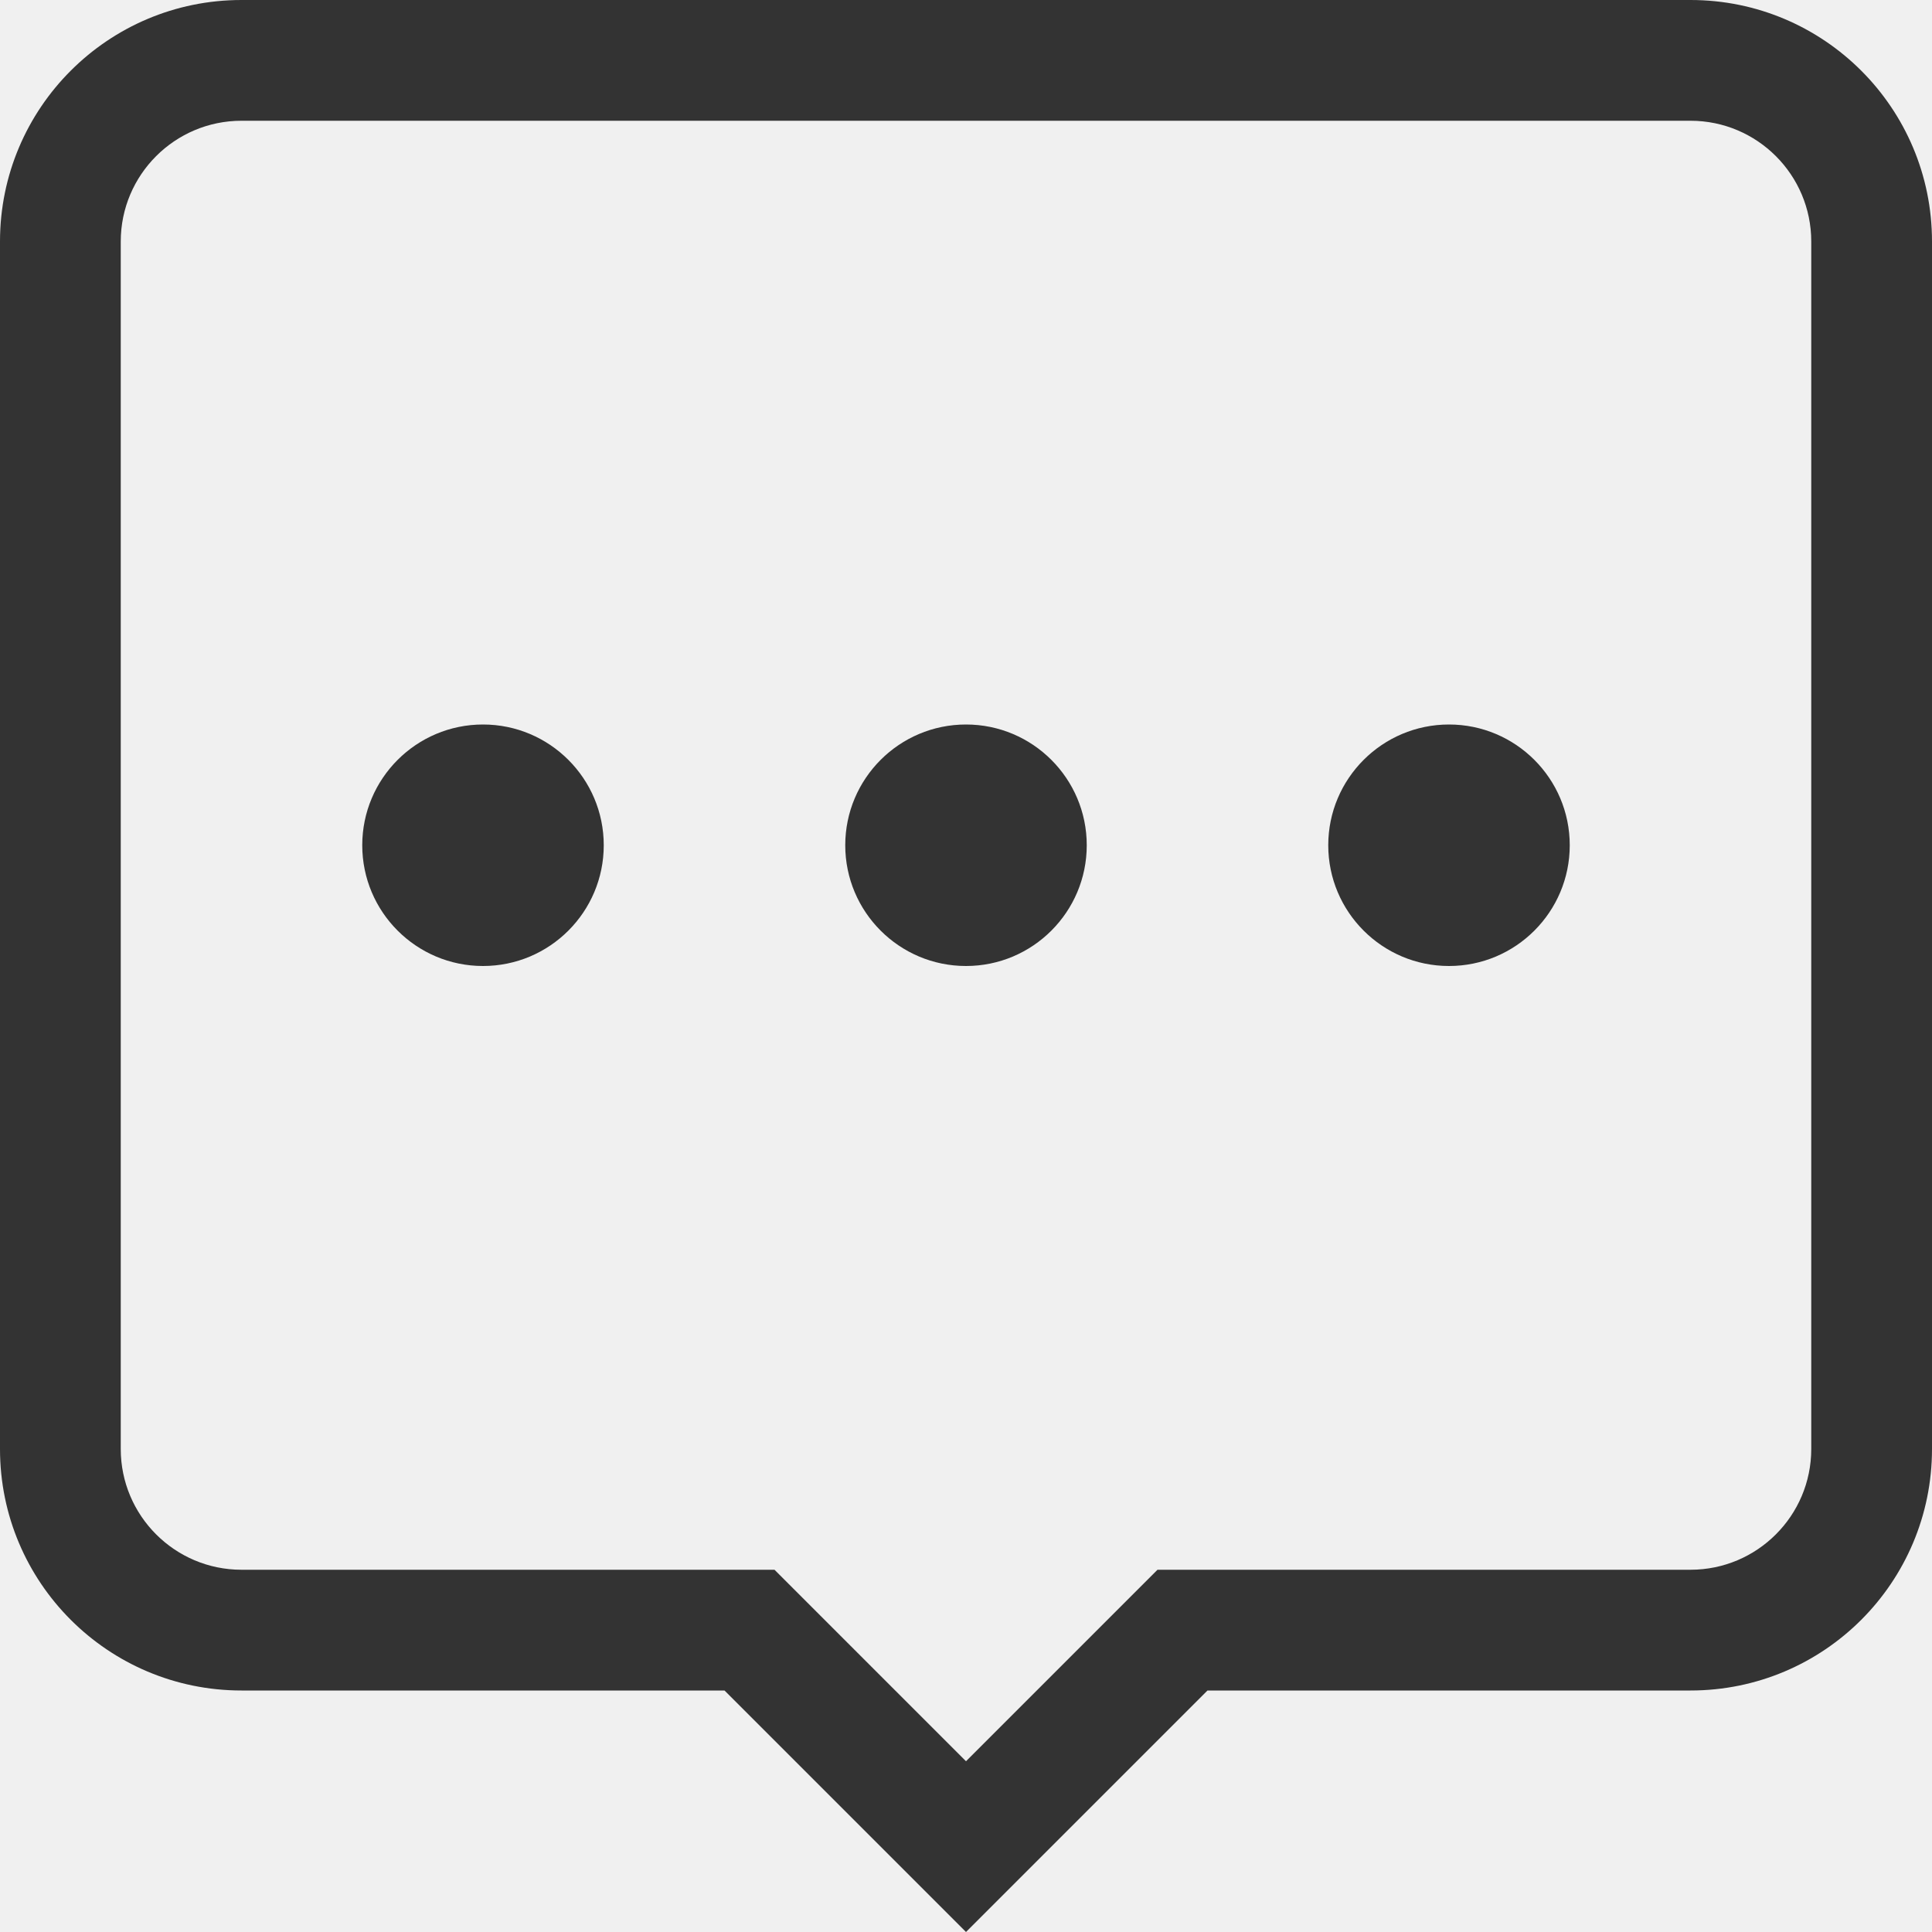
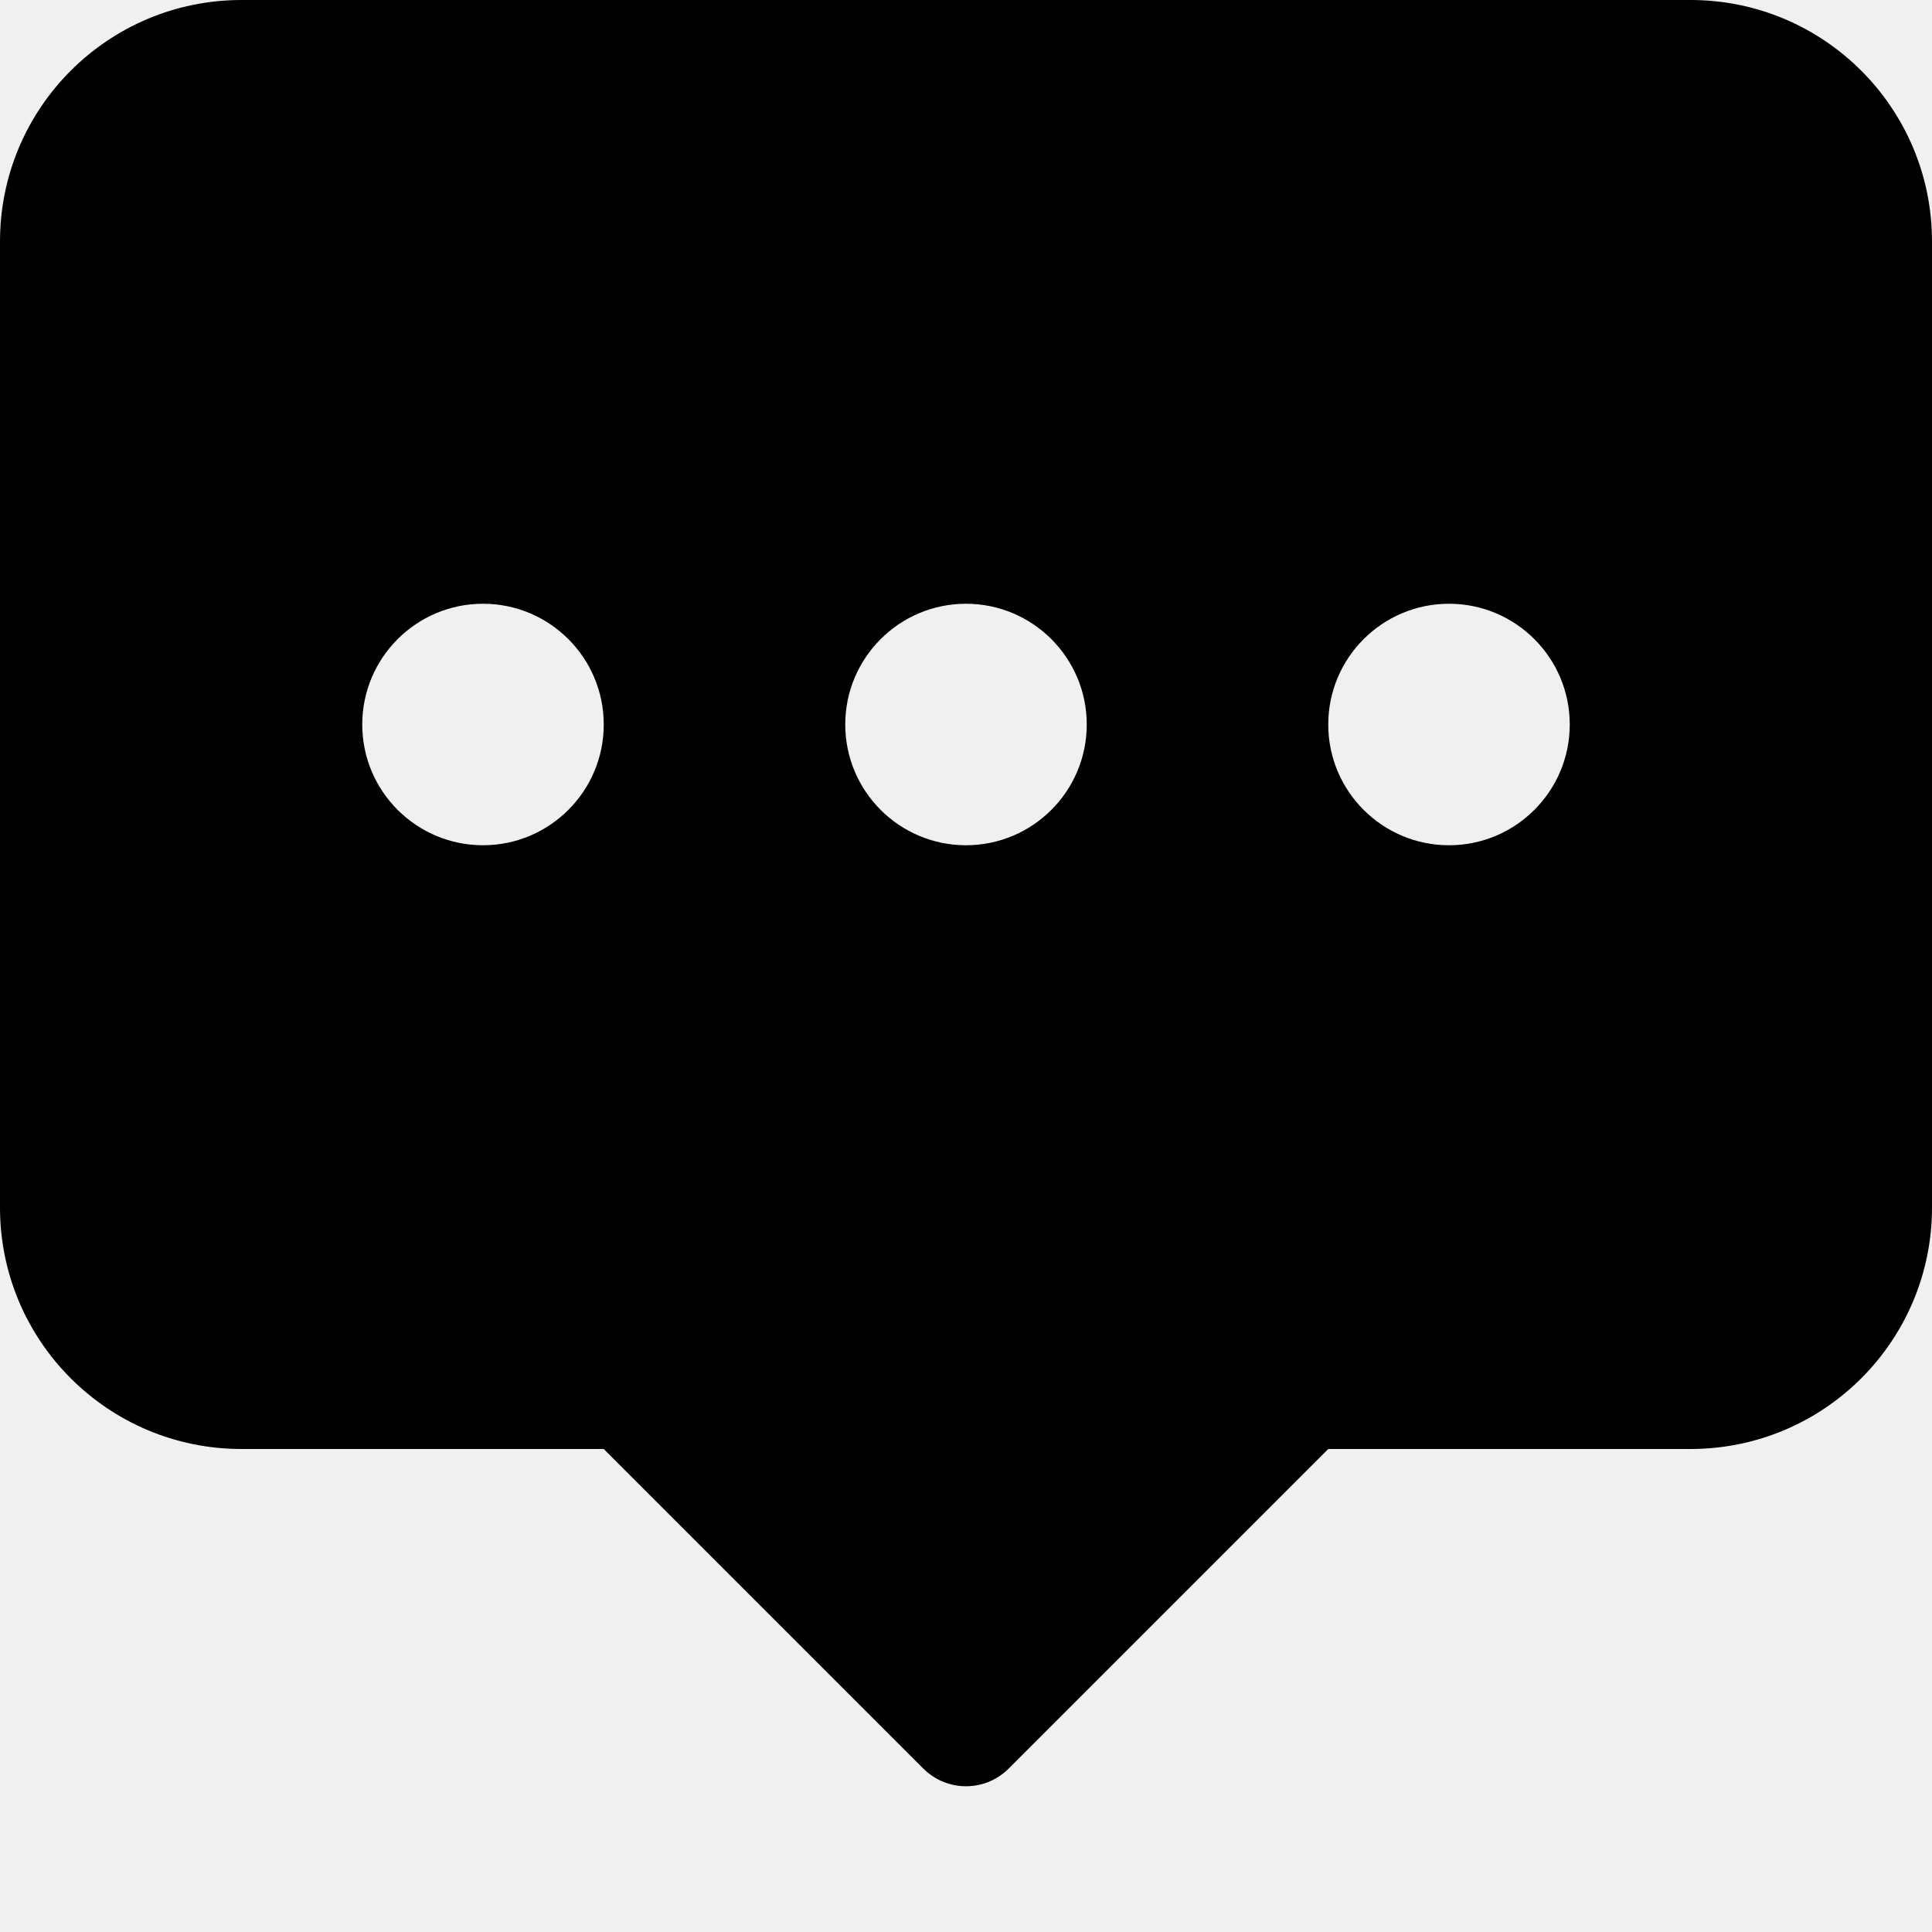
- <svg xmlns="http://www.w3.org/2000/svg" width="16" height="16" viewBox="0 0 16 16">
-   <path fill="#333" d="M8,16 L6,14 L2,14 C0.895,14 1.3527075e-16,13.105 0,12 L0,2 C-1.3527075e-16,0.895 0.895,2.02906125e-16 2,0 L14,0 C15.105,-2.02906125e-16 16,0.895 16,2 L16,12 C16,13.105 15.105,14 14,14 L10,14 L8,16 Z M8,14.586 L9.586,13 L14,13 C14.552,13 15,12.552 15,12 L15,2 C15,1.448 14.552,1 14,1 L2,1 C1.448,1 1,1.448 1,2 L1,12 C1,12.552 1.448,13 2,13 L6.414,13 L8,14.586 Z M8,8 C7.448,8 7,7.552 7,7 C7,6.448 7.448,6 8,6 C8.552,6 9,6.448 9,7 C9,7.552 8.552,8 8,8 Z M12,8 C11.448,8 11,7.552 11,7 C11,6.448 11.448,6 12,6 C12.552,6 13,6.448 13,7 C13,7.552 12.552,8 12,8 Z M4,8 C3.448,8 3,7.552 3,7 C3,6.448 3.448,6 4,6 C4.552,6 5,6.448 5,7 C5,7.552 4.552,8 4,8 Z" />
+ <svg xmlns="http://www.w3.org/2000/svg" xmlns:xlink="http://www.w3.org/1999/xlink" width="16px" height="16px" viewBox="0 0 16 16" version="1.1">
+   <defs>
+     <path d="M11,12 L8.354,14.646 C8.158,14.842 7.842,14.842 7.646,14.646 L5,12 L2,12 C0.895,12 1.3527075e-16,11.105 0,10 L0,2 C-1.3527075e-16,0.895 0.895,2.02906125e-16 2,0 L14,0 C15.105,-2.02906125e-16 16,0.895 16,2 L16,10 C16,11.105 15.105,12 14,12 L11,12 Z M4,5 C3.448,5 3,5.448 3,6 C3,6.552 3.448,7 4,7 C4.552,7 5,6.552 5,6 C5,5.448 4.552,5 4,5 Z M8,5 C7.448,5 7,5.448 7,6 C7,6.552 7.448,7 8,7 C8.552,7 9,6.552 9,6 C9,5.448 8.552,5 8,5 Z M12,5 C11.448,5 11,5.448 11,6 C11,6.552 11.448,7 12,7 C12.552,7 13,6.552 13,6 C13,5.448 12.552,5 12,5 Z" id="path-1" />
+   </defs>
+   <g id="comment" stroke="none" stroke-width="1" fill="none" fill-rule="evenodd">
+     <mask id="mask-2" fill="white">
+       <use xlink:href="#path-1" />
+     </mask>
+     <use id="Combined-Shape" fill="#000000" xlink:href="#path-1" />
+   </g>
</svg>
